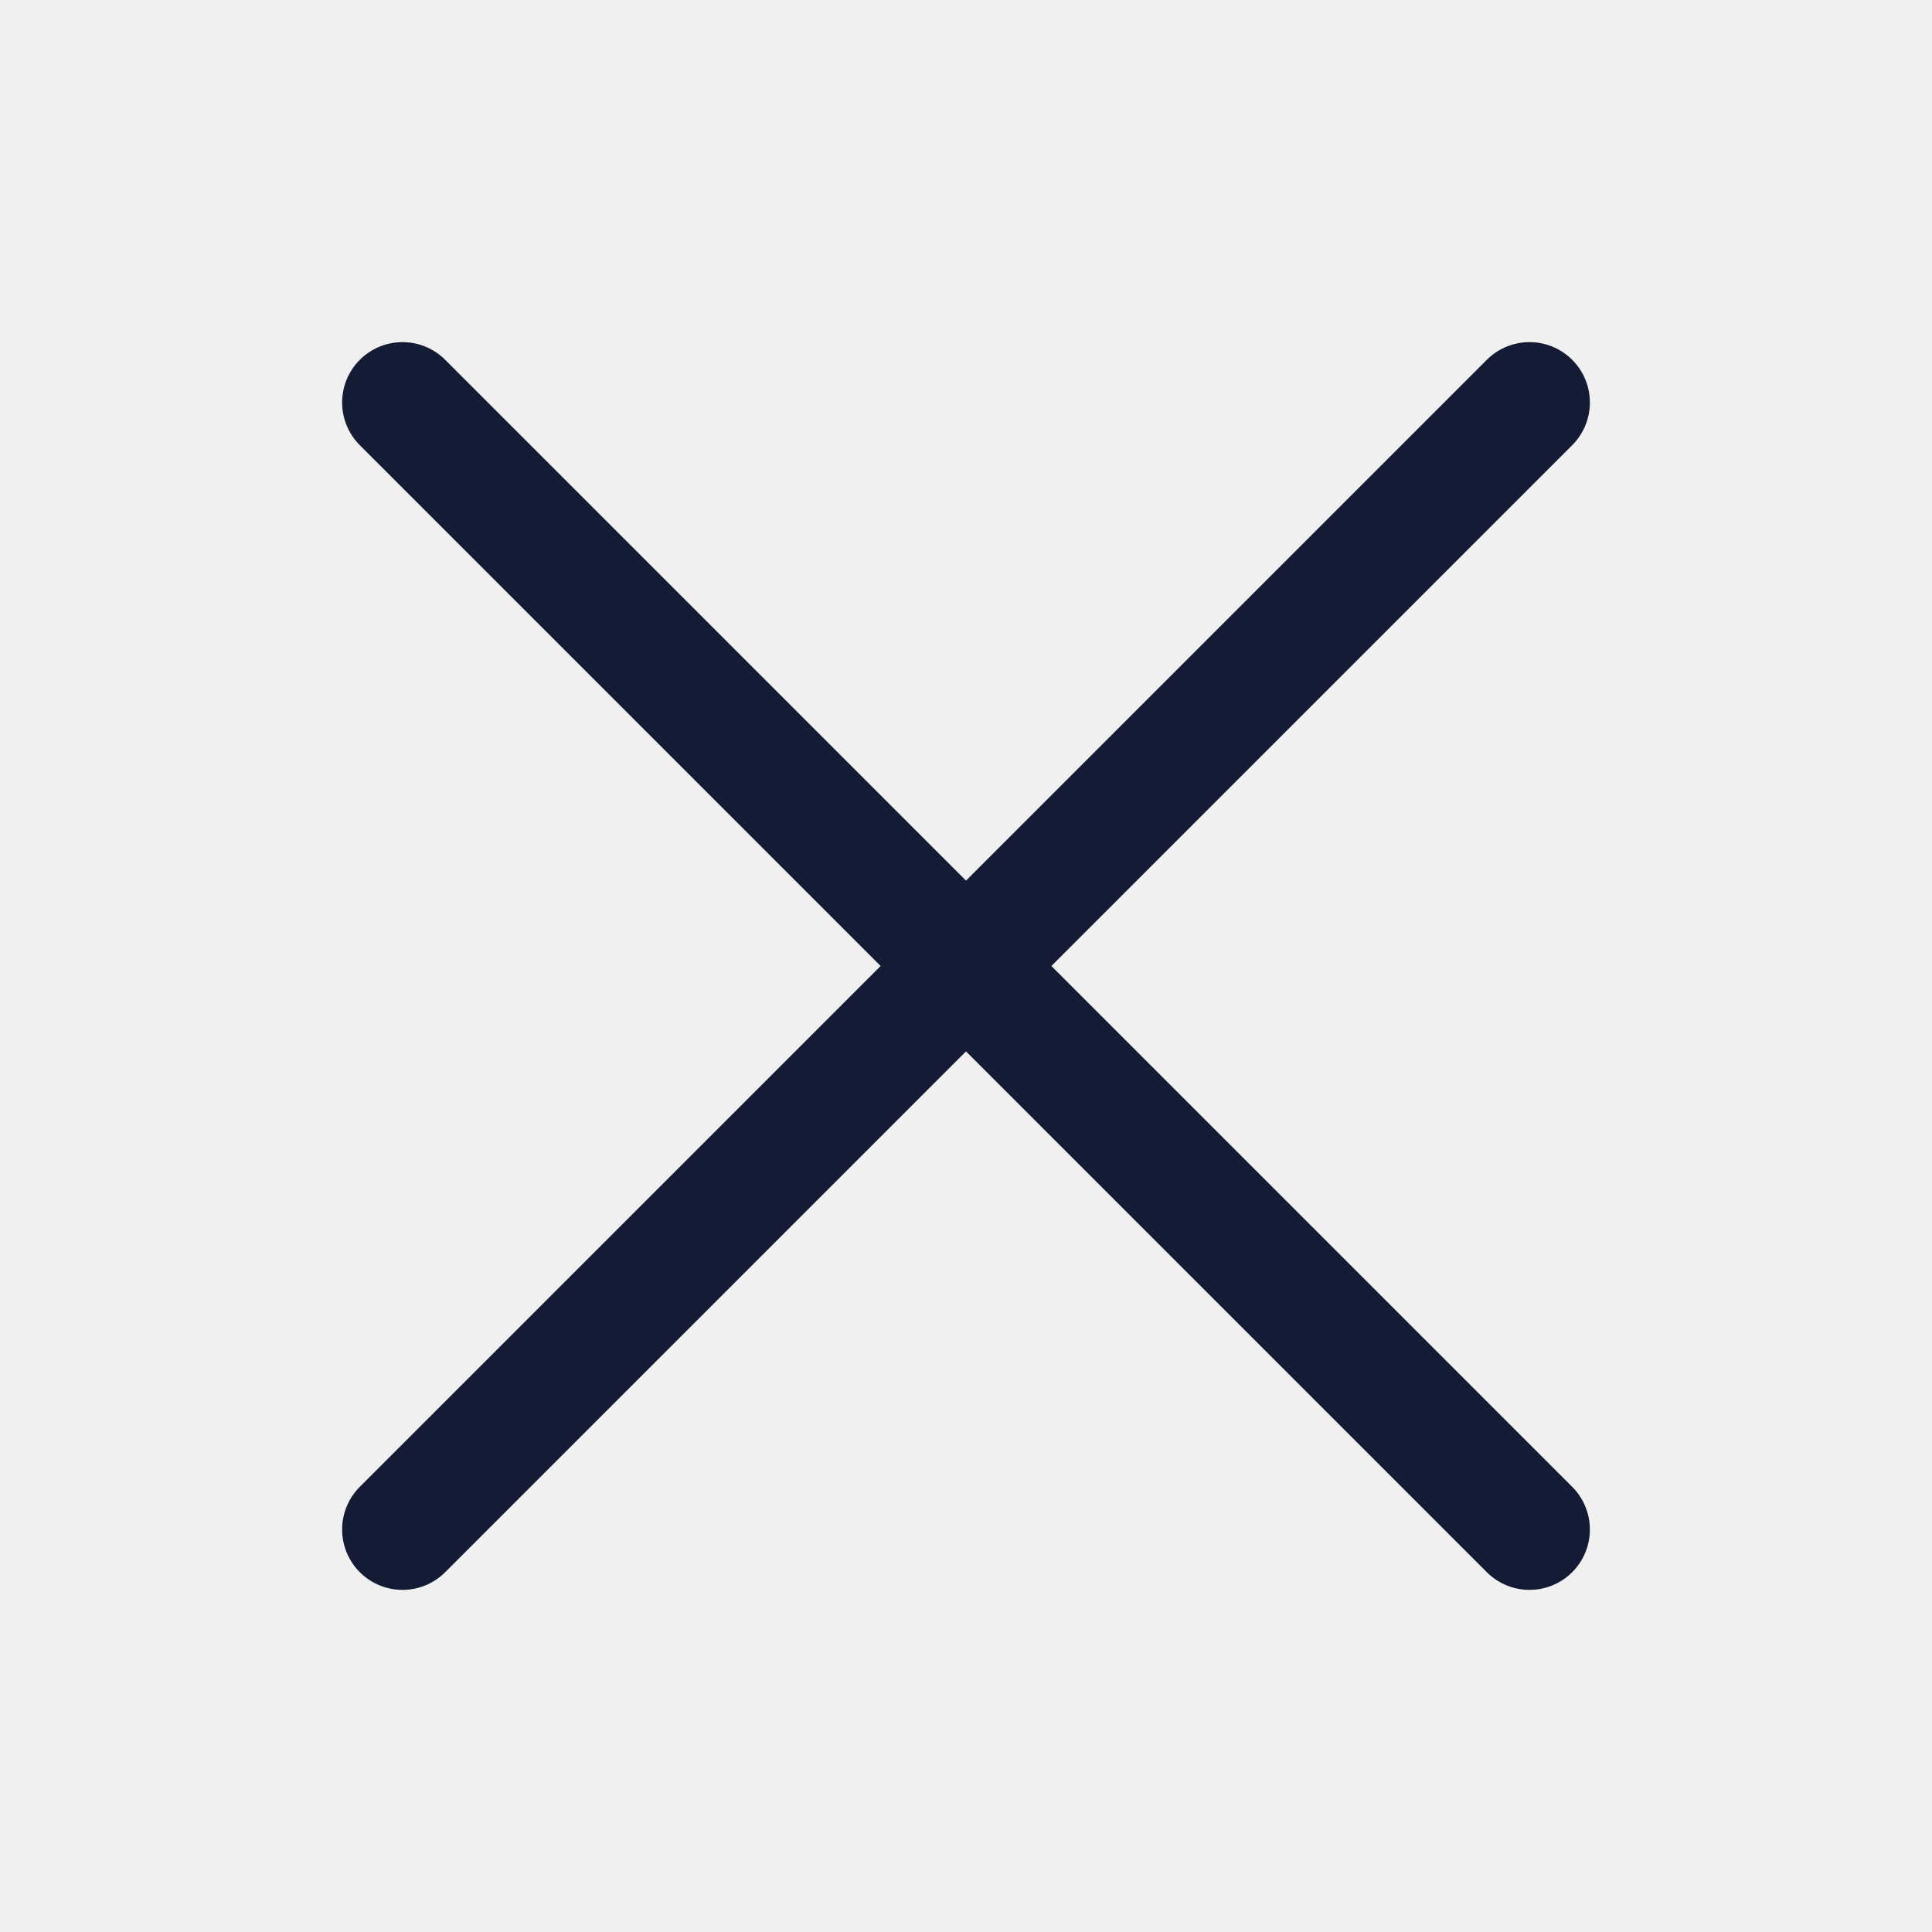
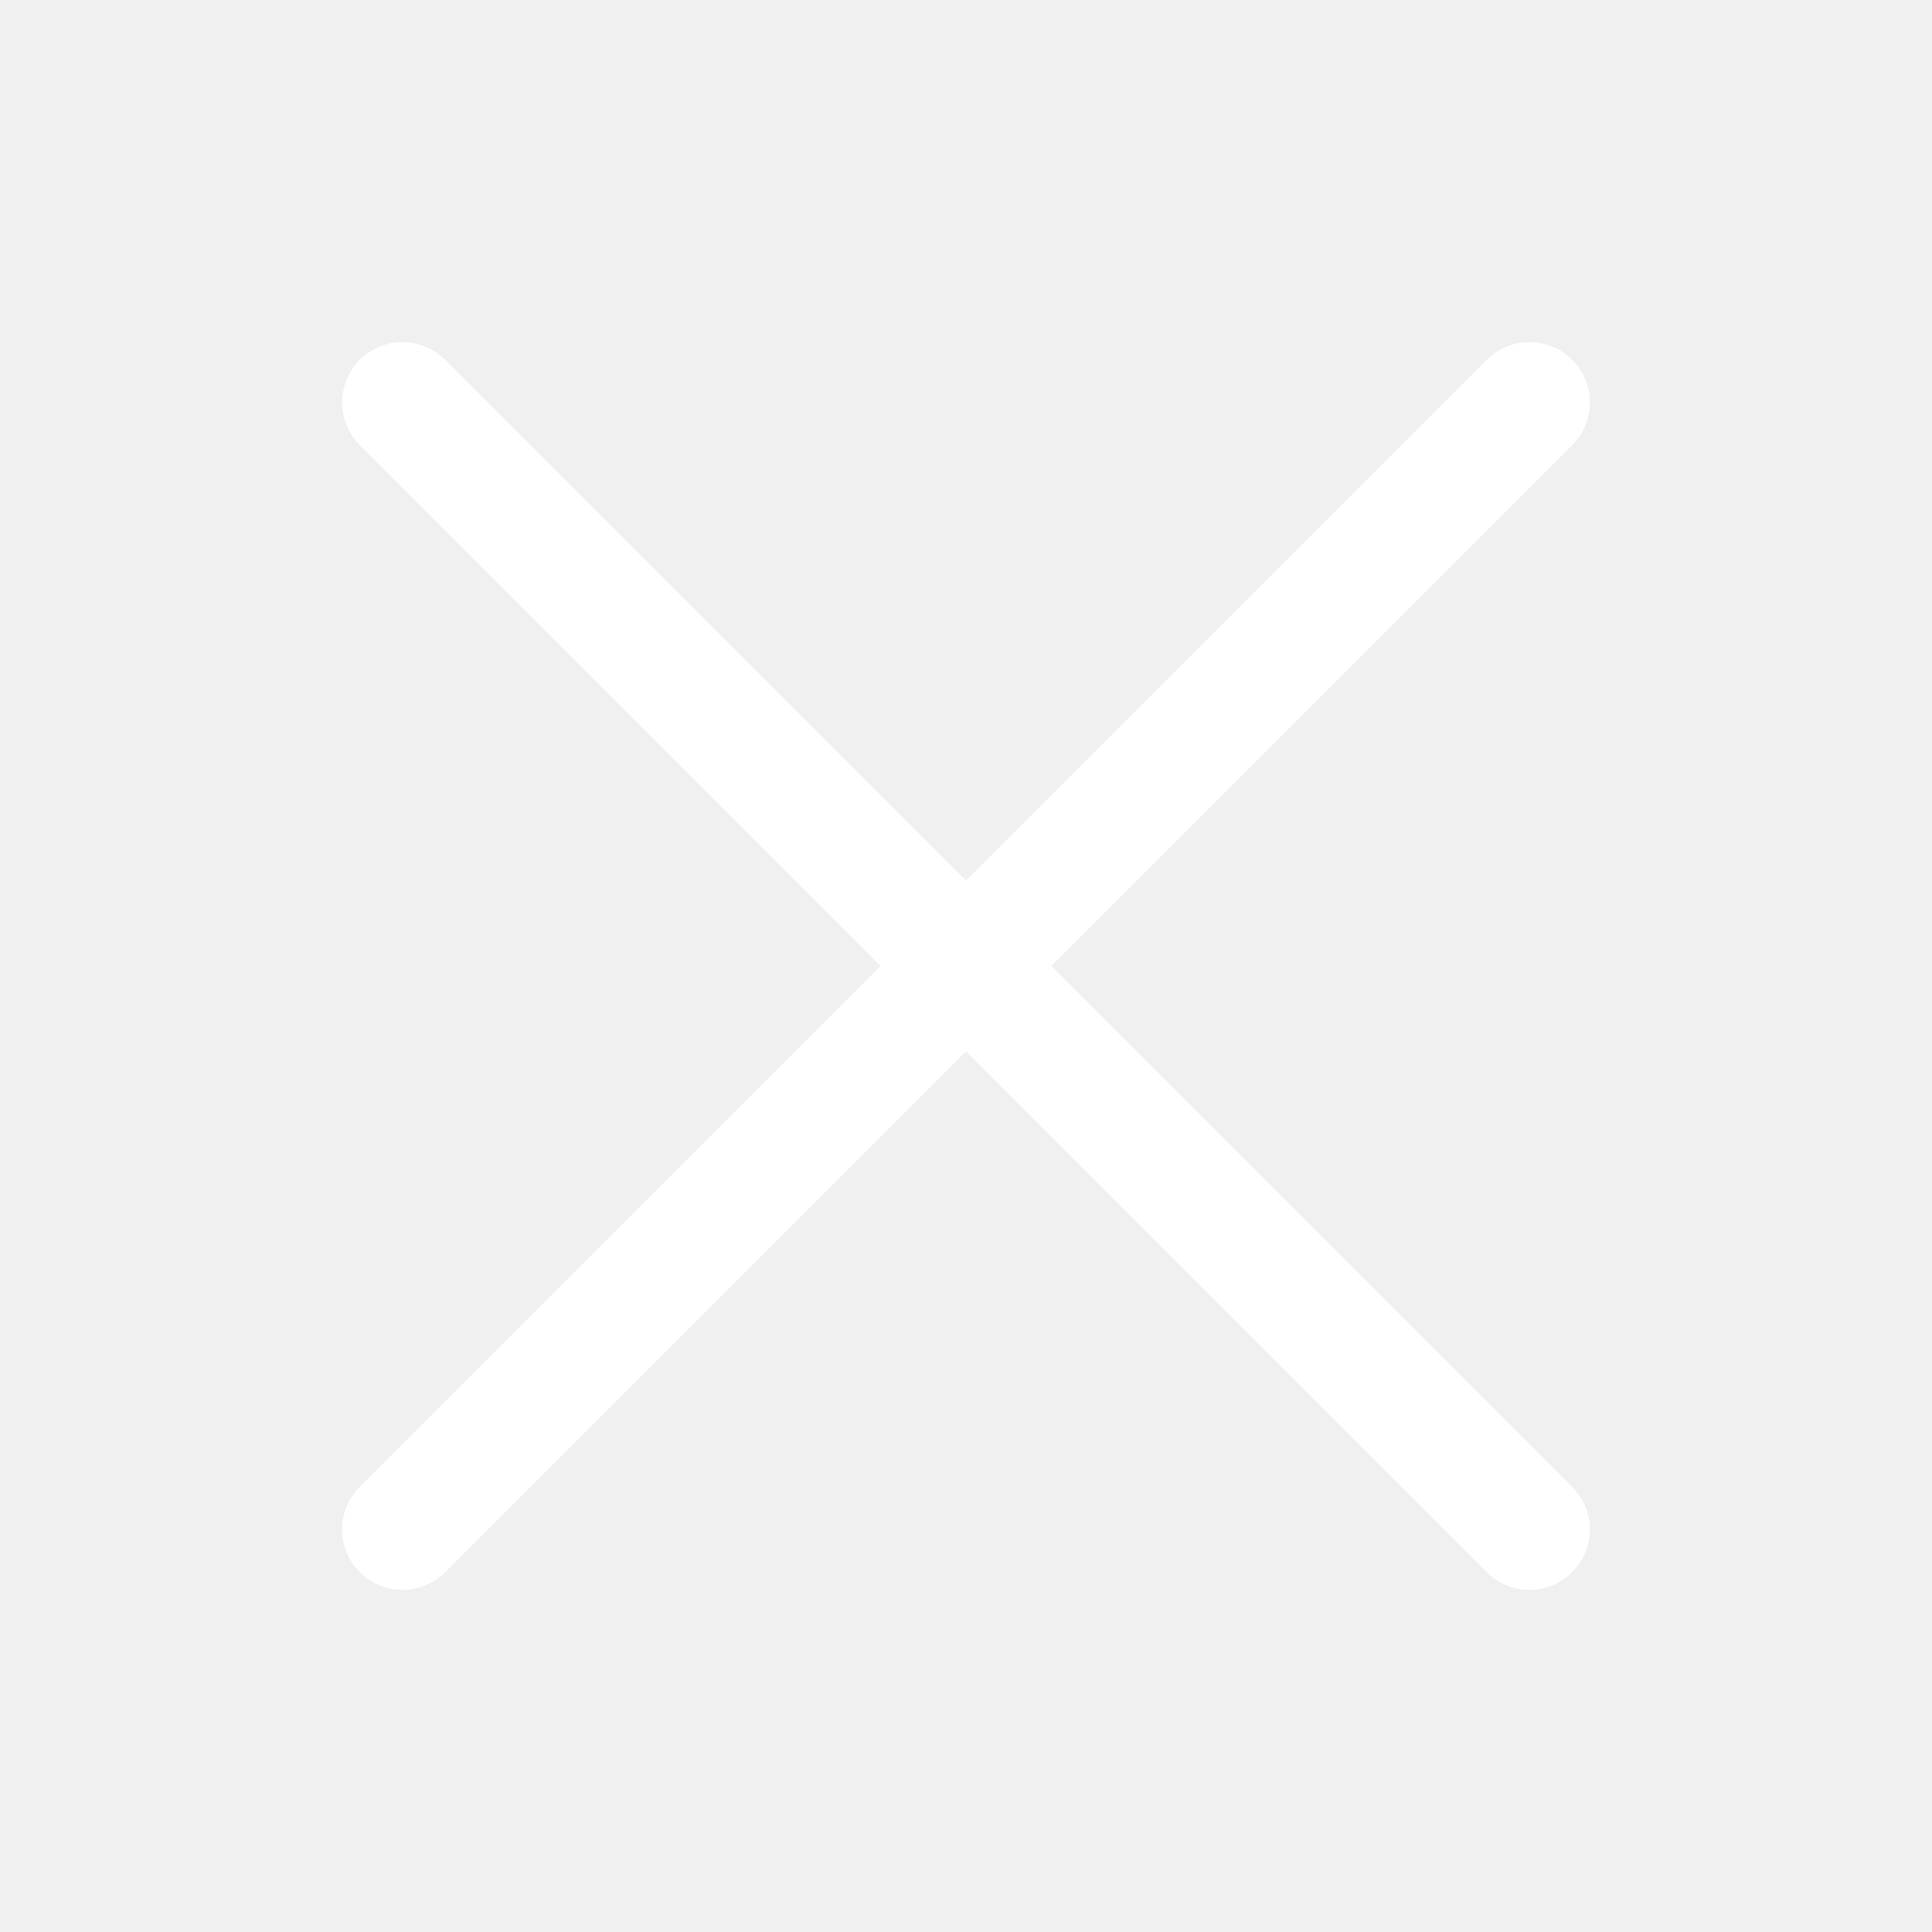
<svg xmlns="http://www.w3.org/2000/svg" width="24" height="24" viewBox="0 0 24 24" fill="none">
-   <path d="M19 5L5 19M5 5L19 19" stroke="#141B34" stroke-width="1.5" stroke-linecap="round" stroke-linejoin="round" />
+   <path d="M19 5L5 19M5 5L19 19" stroke="#ffffff" stroke-width="1.5" stroke-linecap="round" stroke-linejoin="round" />
</svg>
